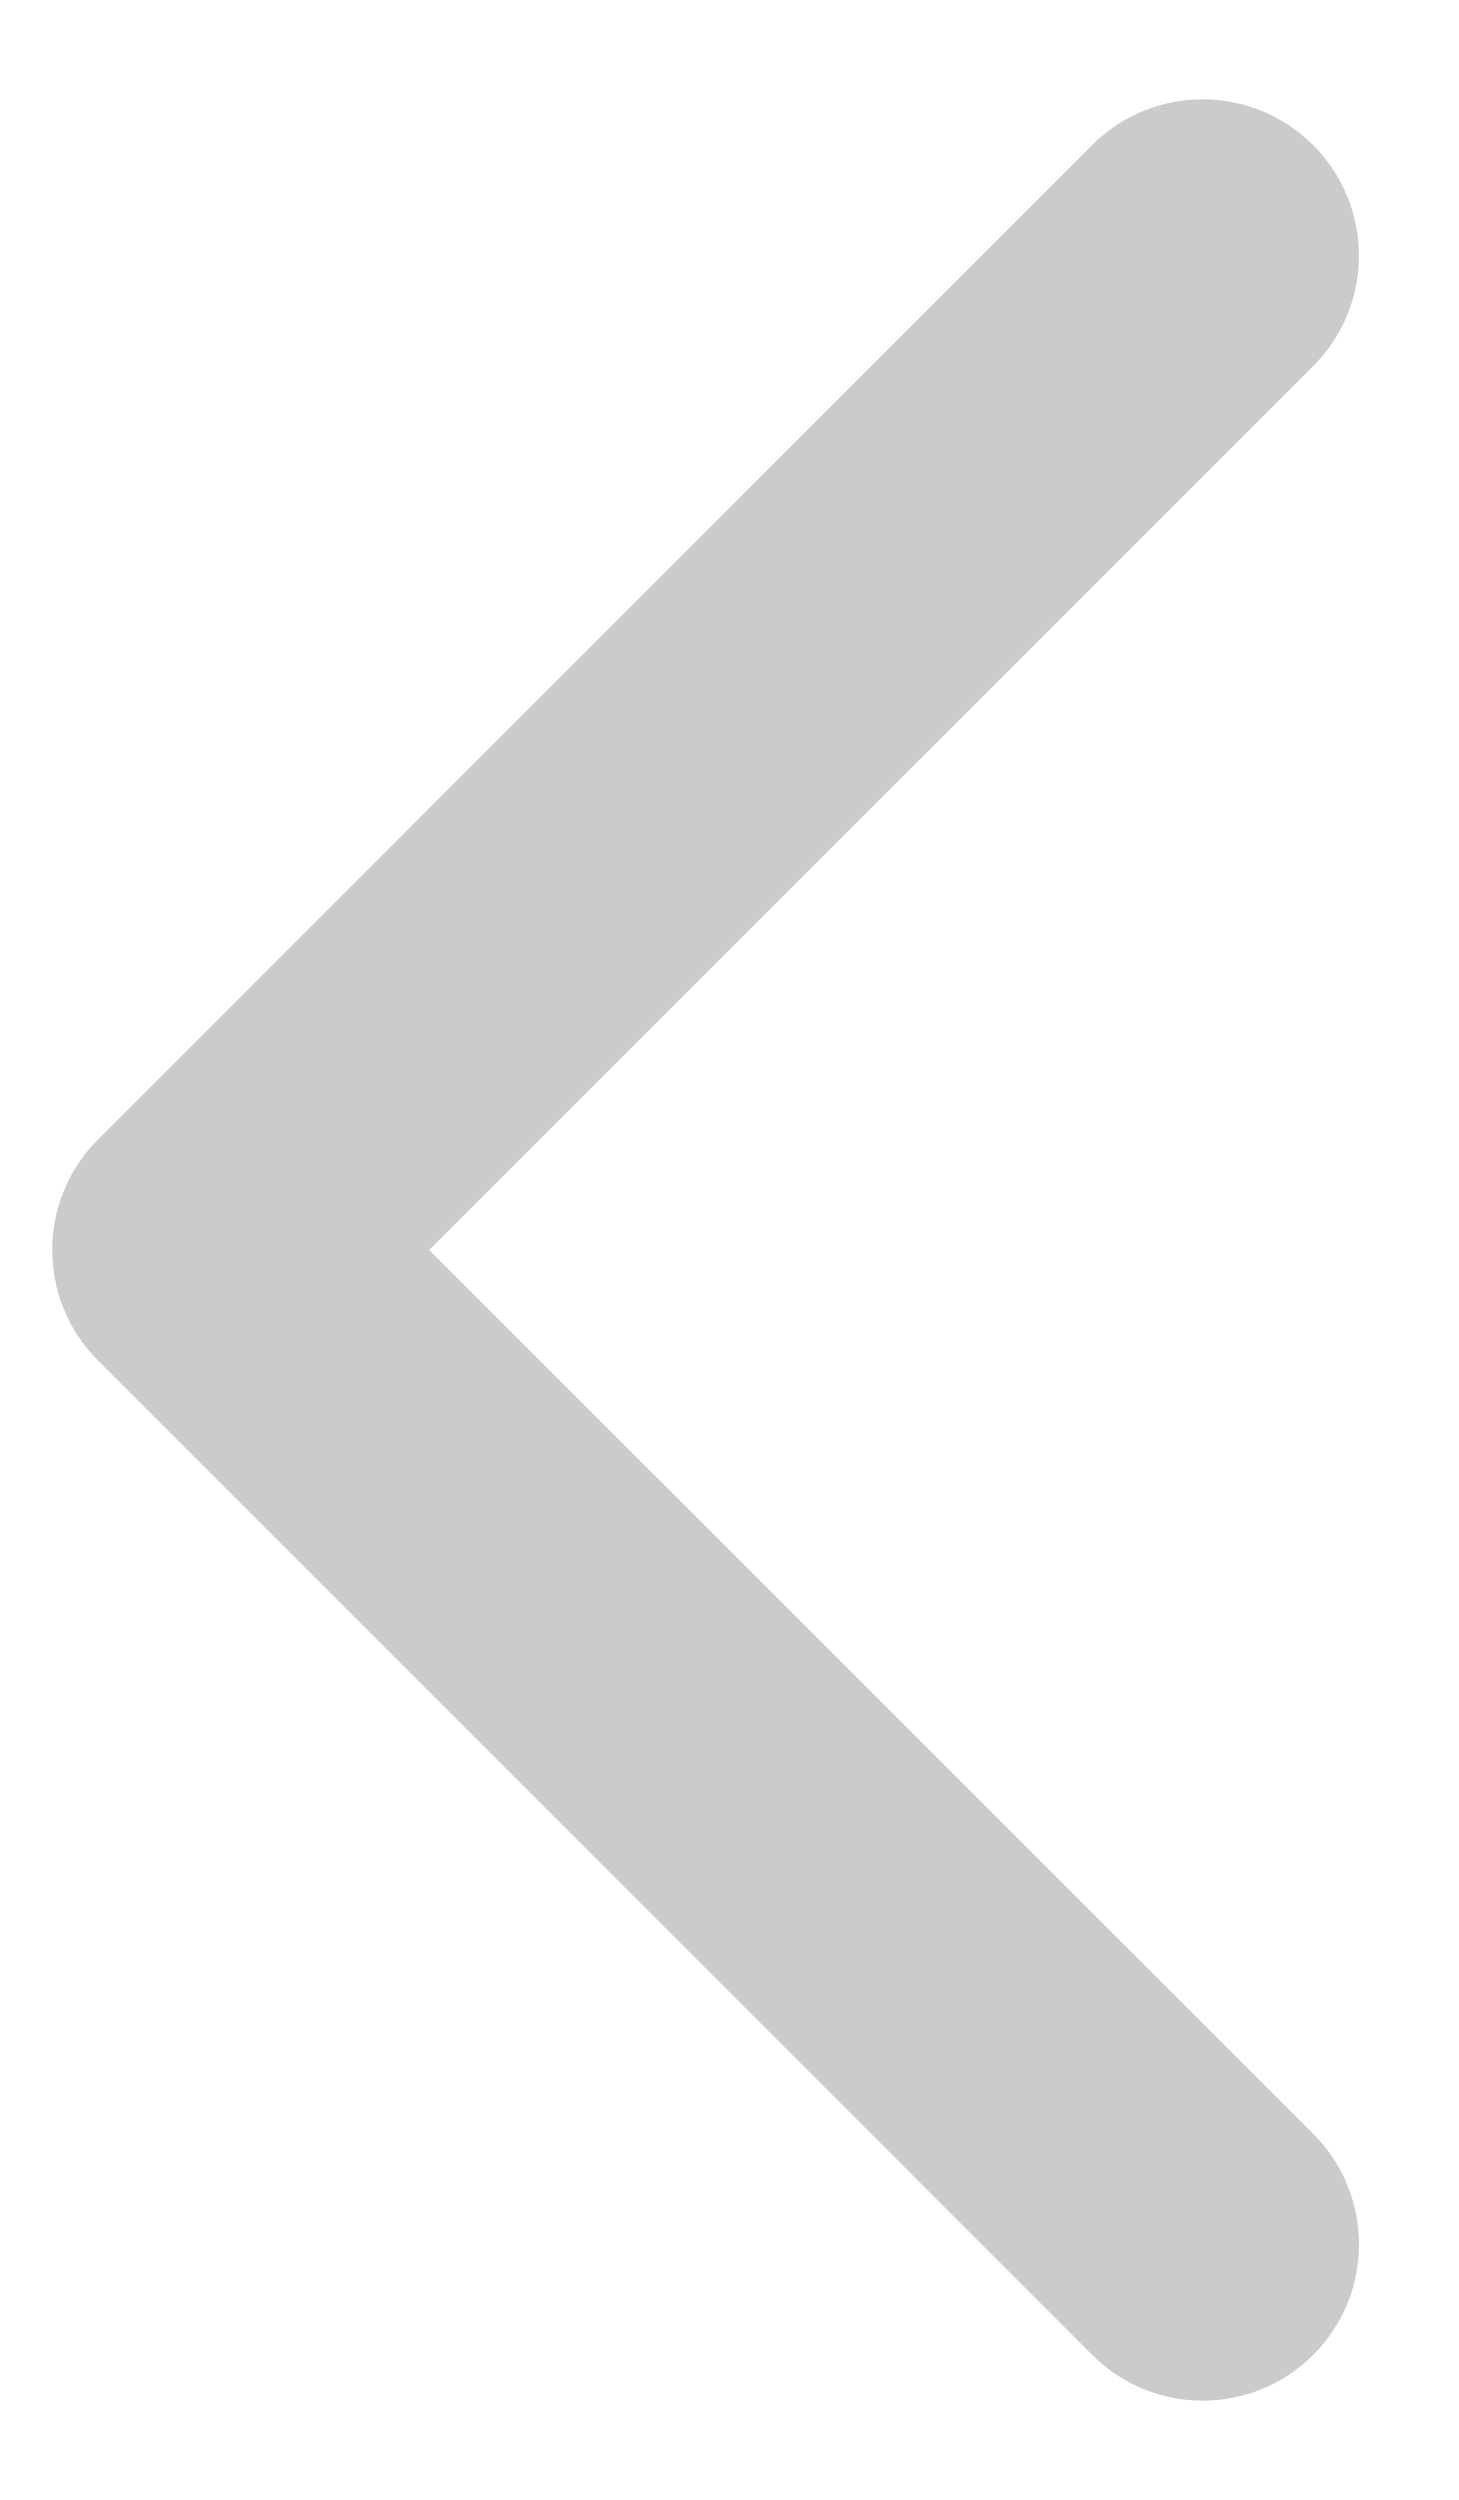
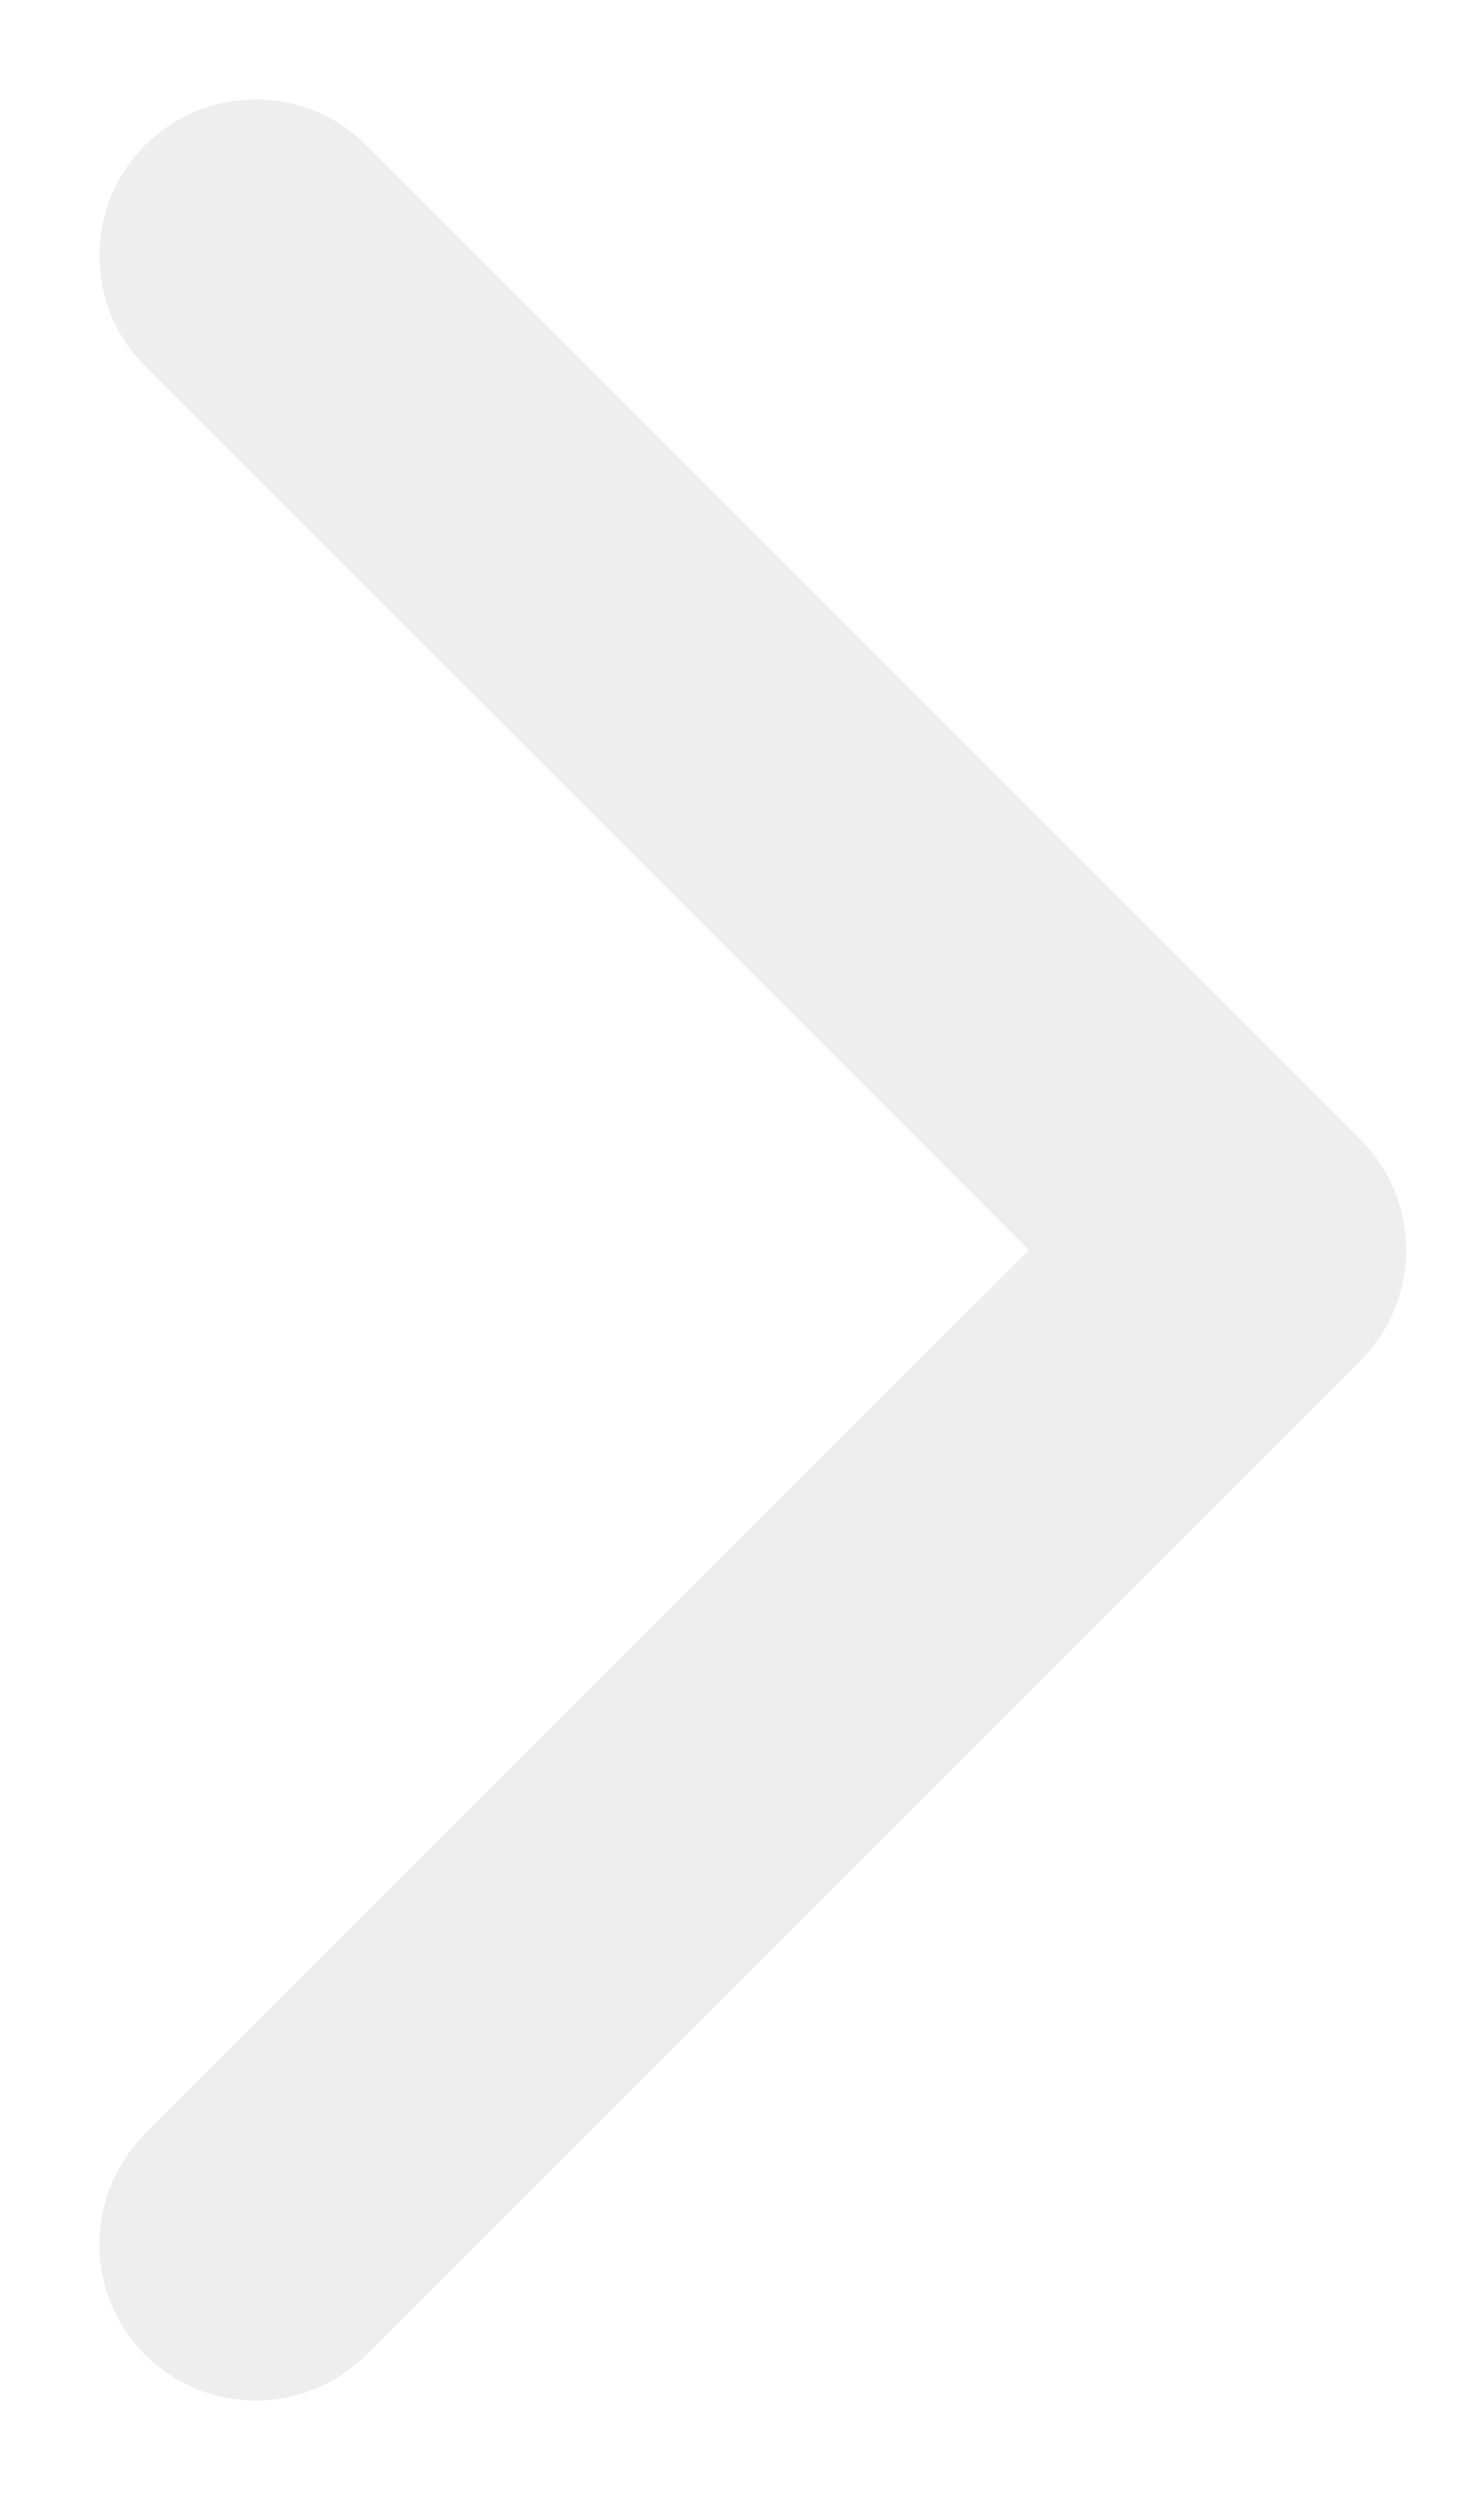
- <svg xmlns="http://www.w3.org/2000/svg" width="14" height="24" fill="none">
-   <path d="M.94 10.94a1.5 1.5 0 0 0 0 2.12l9.545 9.547a1.5 1.5 0 1 0 2.122-2.122L4.12 12l8.486-8.485a1.5 1.5 0 1 0-2.122-2.122L.94 10.94ZM3 10.5H2v3h1v-3Z" fill="#CACBCD" />
+ <svg xmlns="http://www.w3.org/2000/svg" width="14" height="24" viewBox="0 0 14 24" fill="none">
+   <path d="M13.061 10.939C13.646 11.525 13.646 12.475 13.061 13.061L3.515 22.607C2.929 23.192 1.979 23.192 1.393 22.607C0.808 22.021 0.808 21.071 1.393 20.485L9.879 12L1.393 3.515C0.808 2.929 0.808 1.979 1.393 1.393C1.979 0.808 2.929 0.808 3.515 1.393L13.061 10.939ZM11 10.5H12V13.5H11V10.5Z" fill="#EEEEEE" />
</svg>
